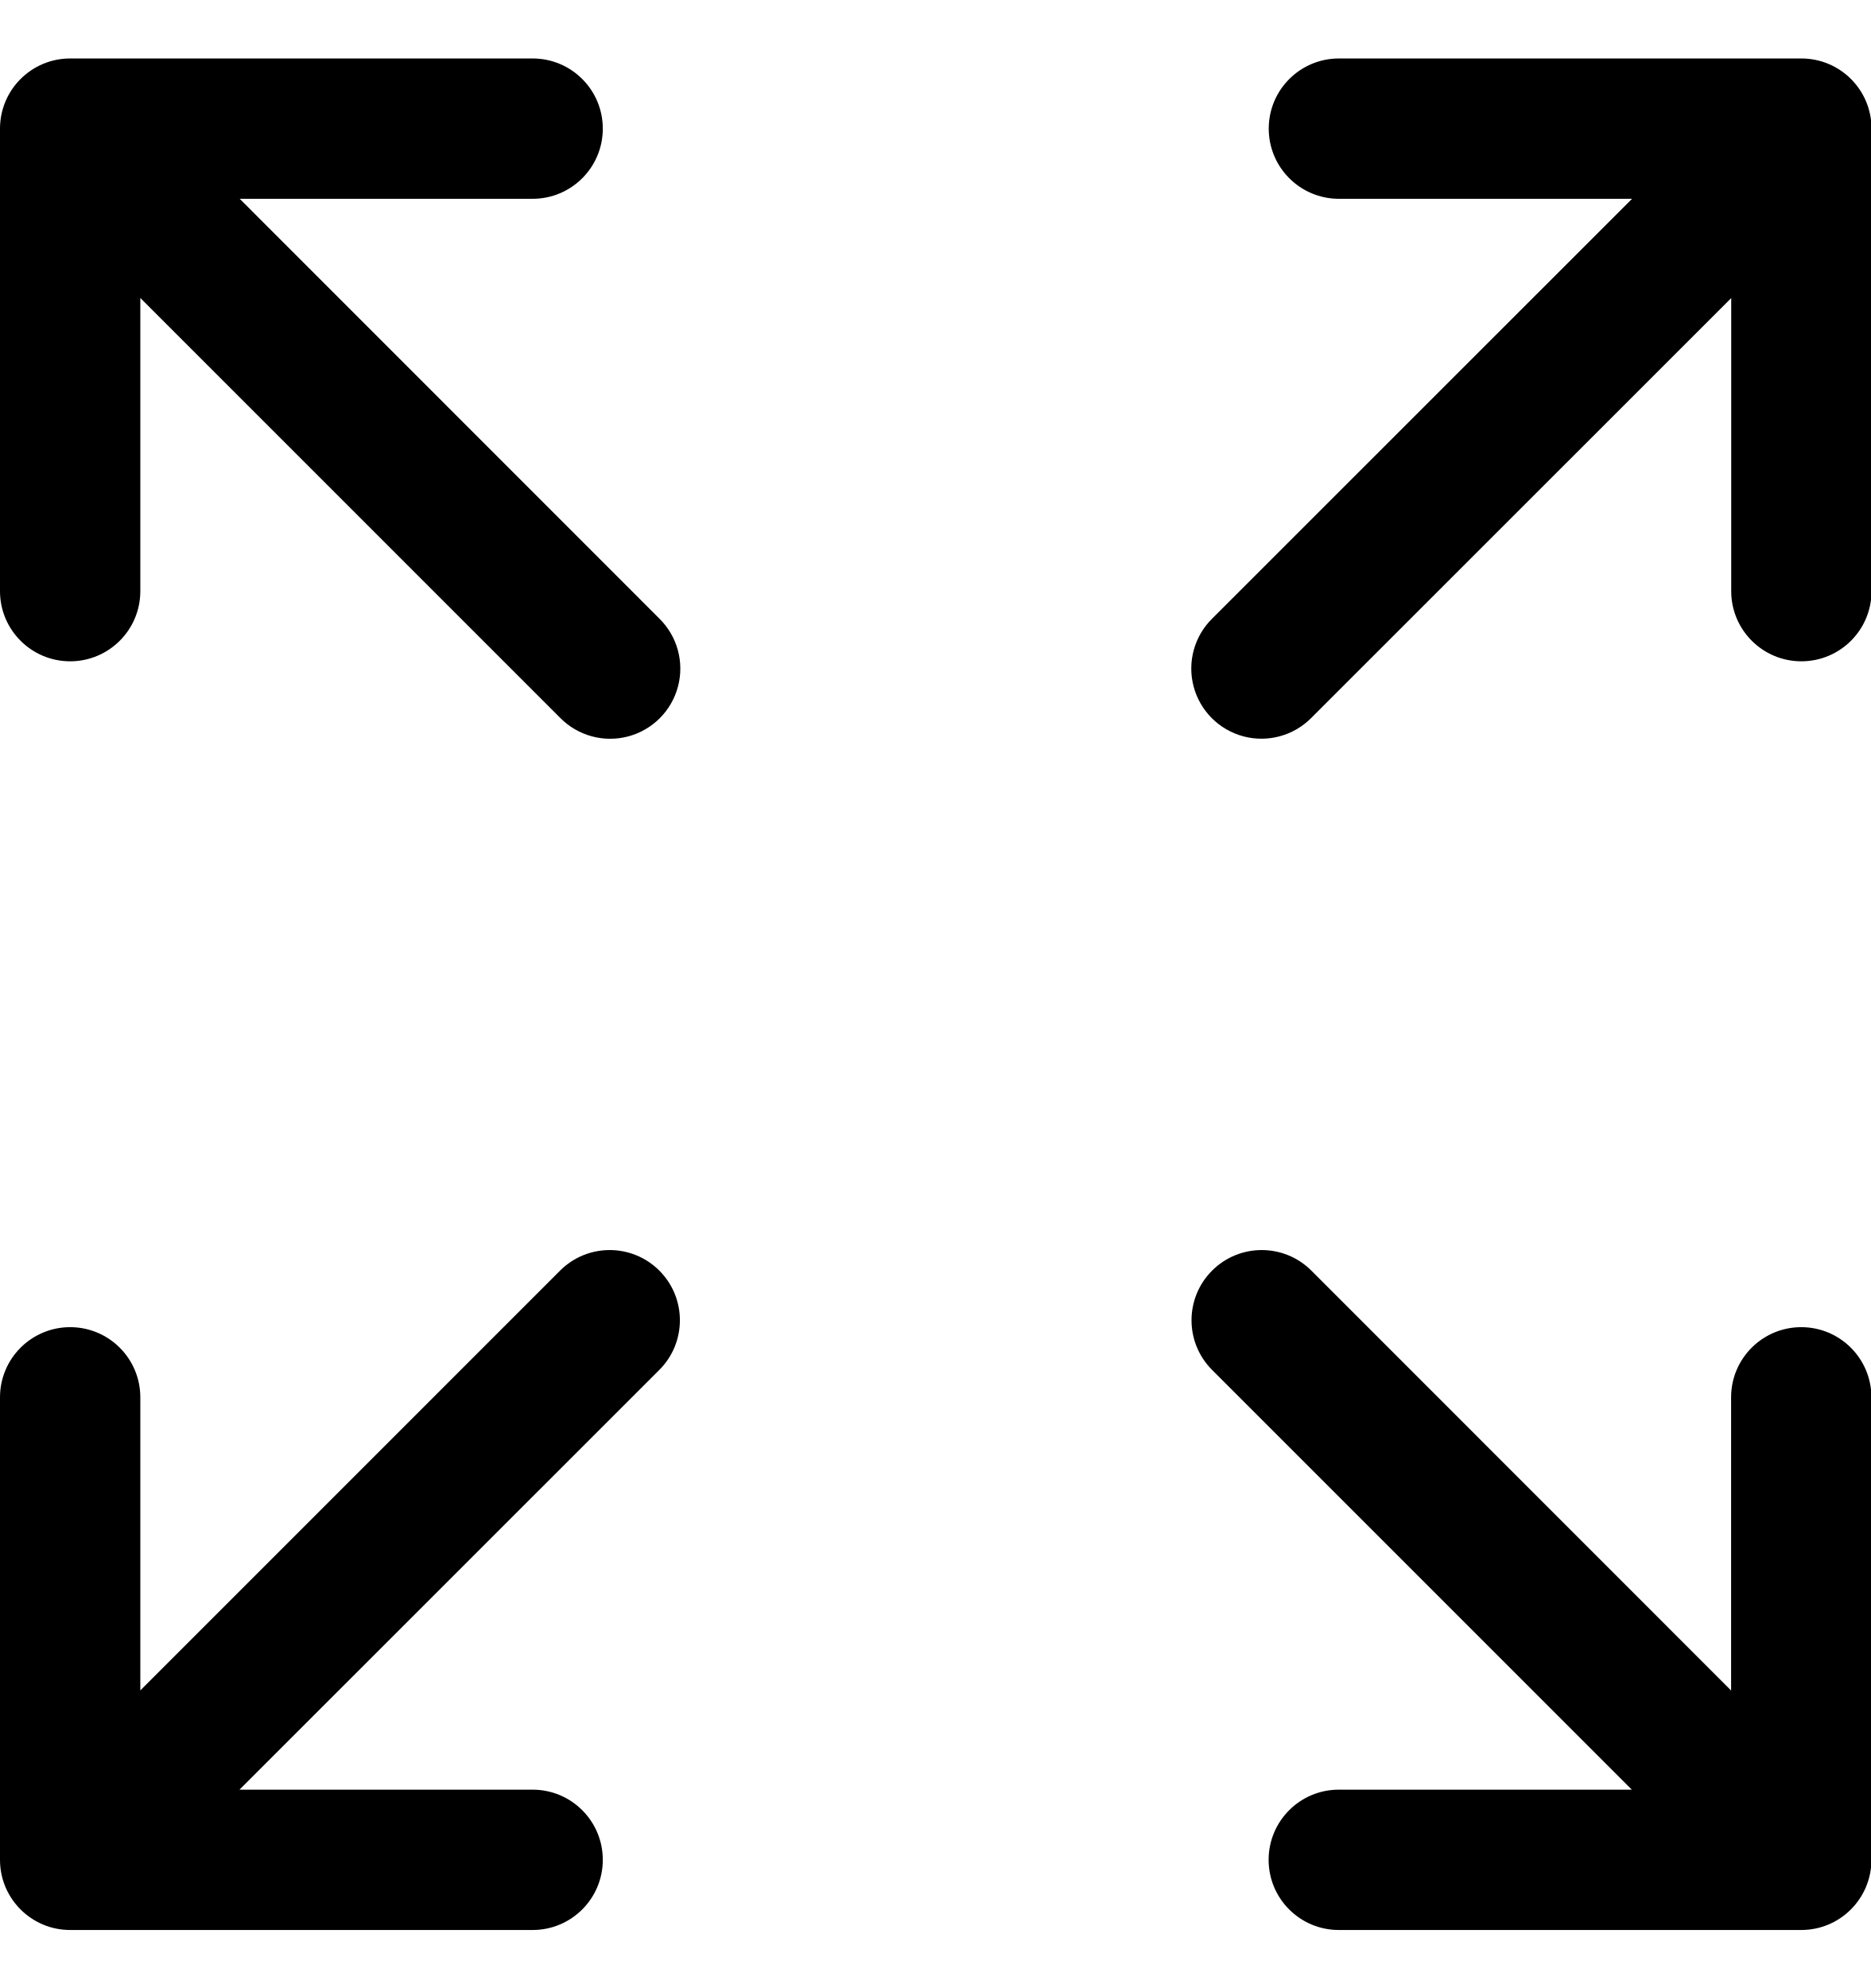
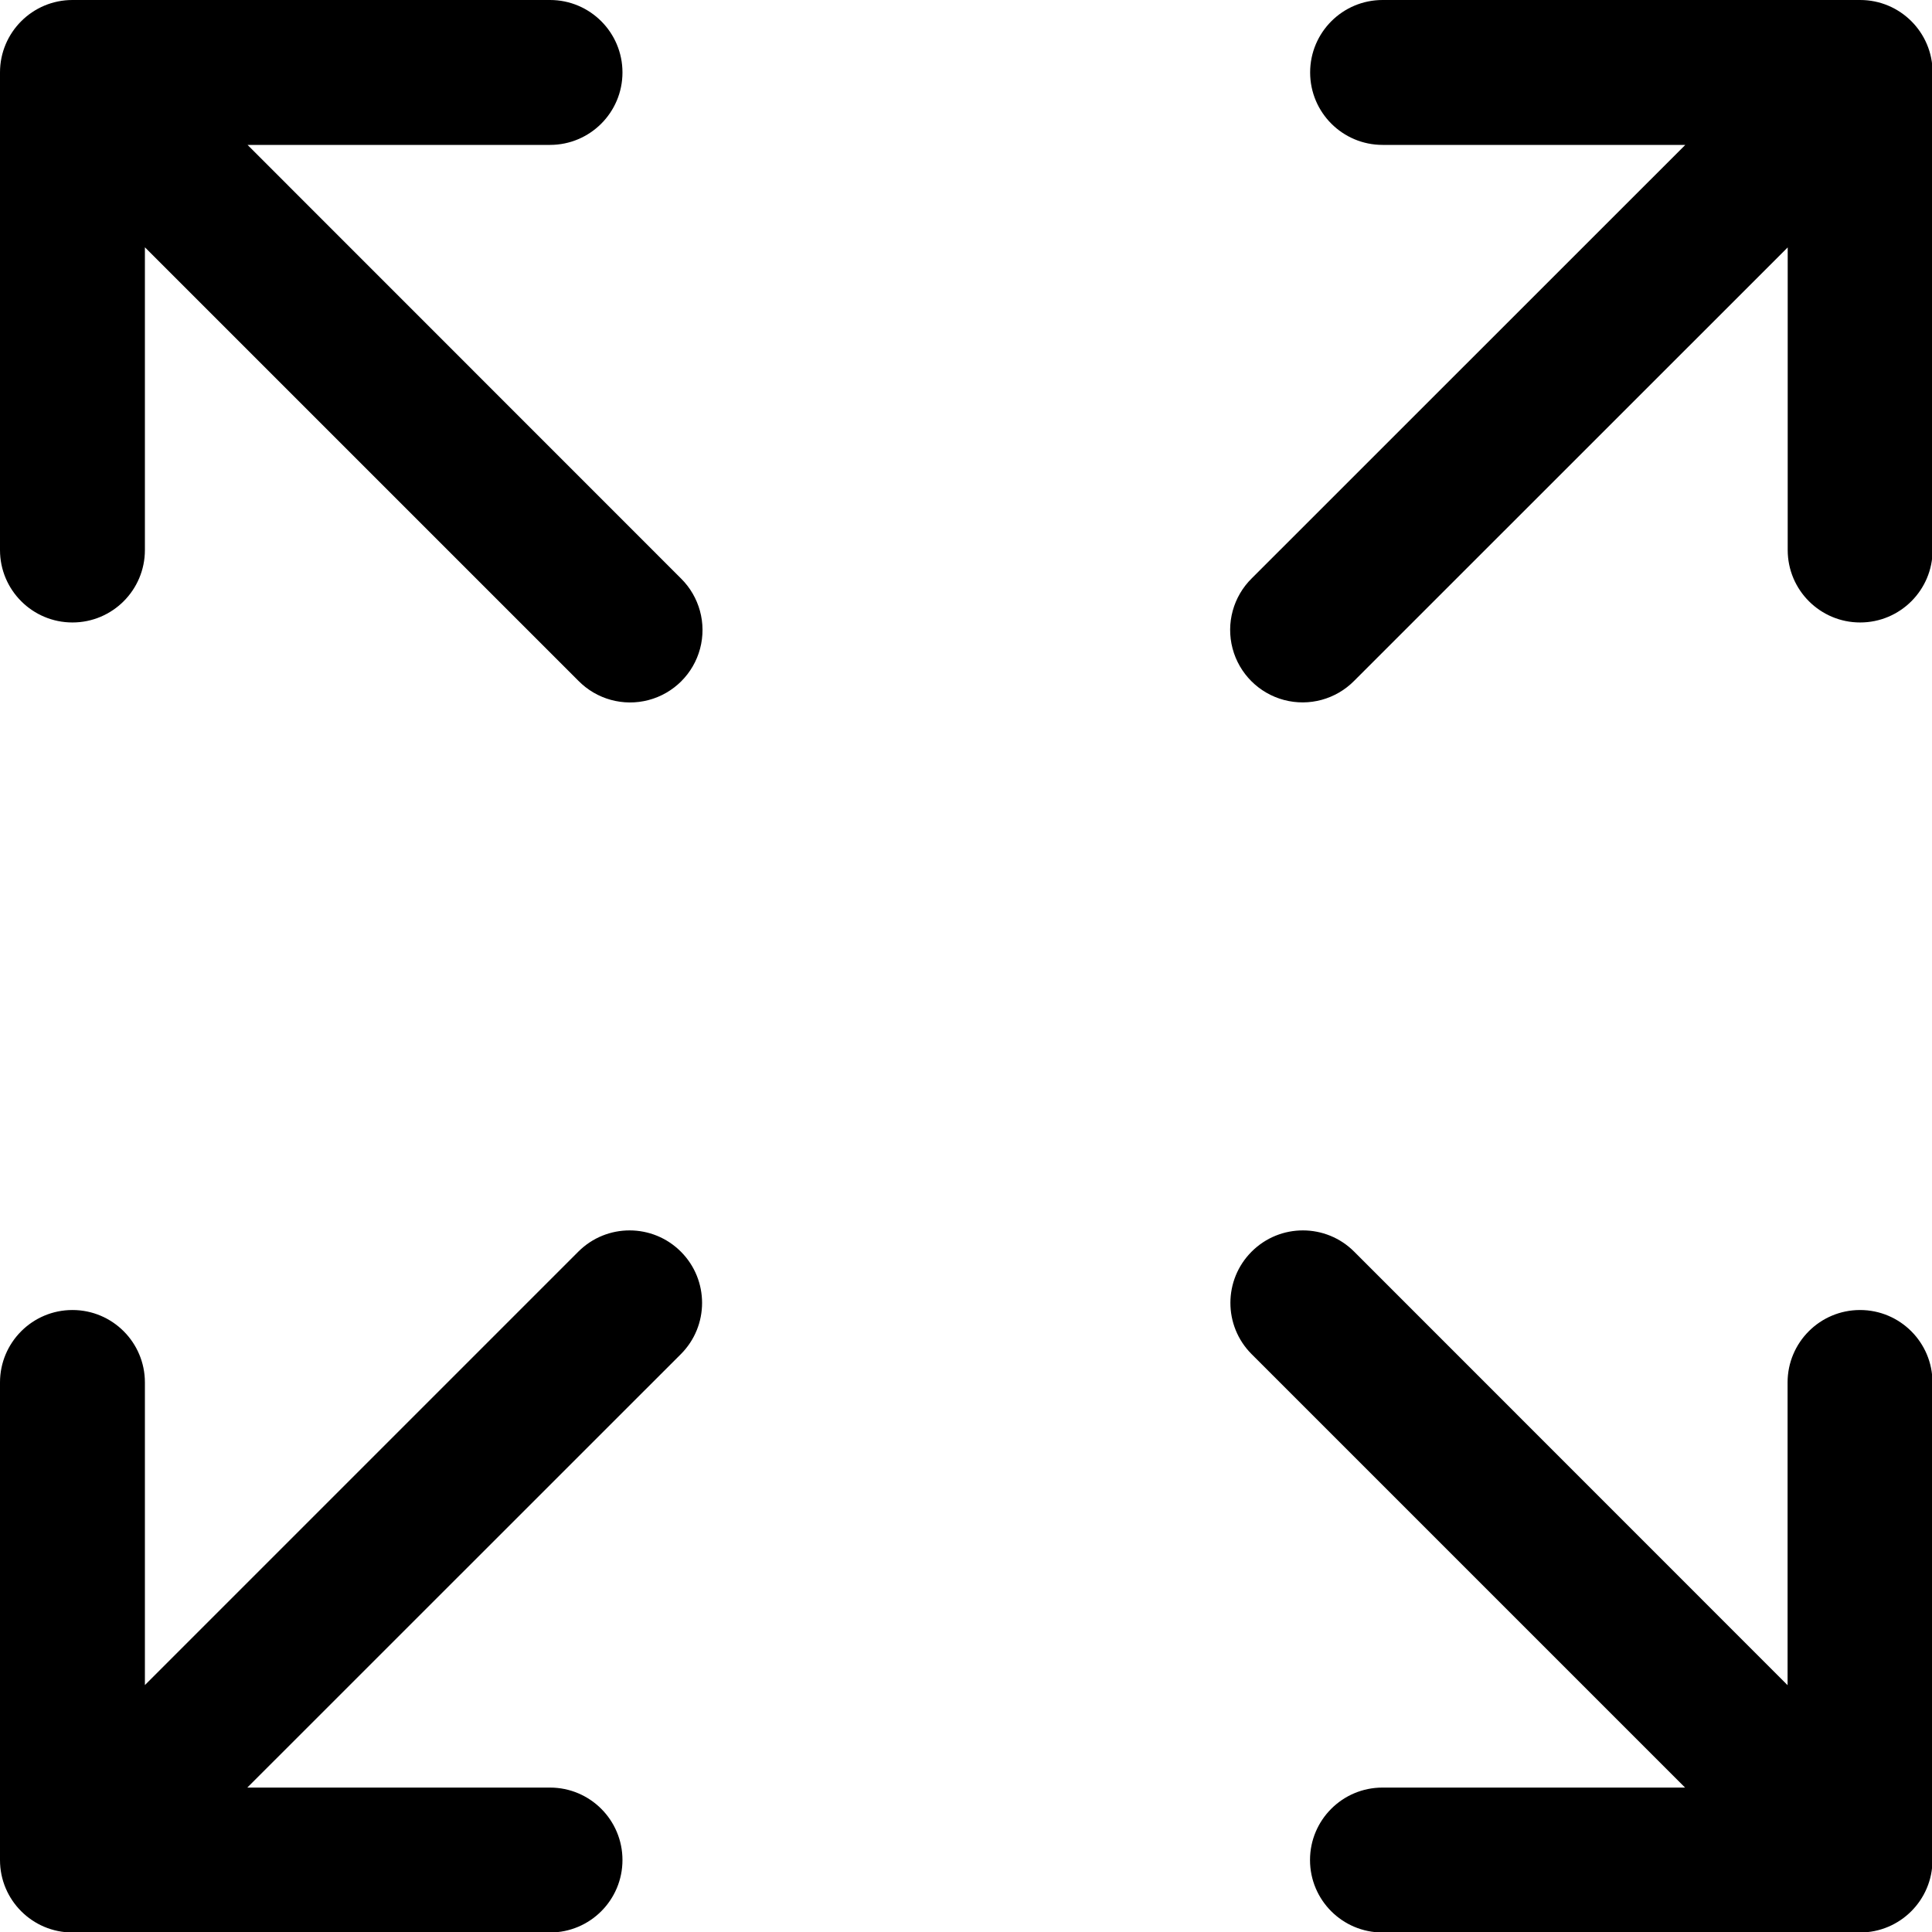
- <svg xmlns="http://www.w3.org/2000/svg" viewBox="0 0 16 17">
-   <path d="M2.049 15.304h2.506a.6.6 0 1 1 0 1.2H.6a.6.6 0 0 1-.6-.6v-3.955a.6.6 0 0 1 1.2 0v2.506l3.59-3.59a.6.6 0 1 1 .848.85l-3.59 3.589zm11.906 0l-3.59-3.59a.6.6 0 1 1 .85-.848l3.589 3.59v-2.507a.6.6 0 1 1 1.2 0v3.955a.6.6 0 0 1-.6.6h-3.955a.6.6 0 0 1 0-1.2h2.506zM2.05 1.7l3.589 3.59a.6.6 0 1 1-.849.848L1.2 2.548v2.507a.6.6 0 1 1-1.2 0V1.1A.6.6 0 0 1 .6.5h3.955a.6.6 0 1 1 0 1.2H2.049zm11.906 0H11.45a.6.6 0 0 1 0-1.2h3.955a.6.6 0 0 1 .6.6v3.955a.6.6 0 0 1-1.2 0V2.549l-3.59 3.589a.6.6 0 1 1-.848-.849l3.59-3.589z" />
+ <svg xmlns="http://www.w3.org/2000/svg" viewBox="0 0 16 16">
+   <path d="M2.049 14.804h2.506a.6.6 0 1 1 0 1.2H.6a.6.6 0 0 1-.6-.6v-3.955a.6.6 0 0 1 1.2 0v2.506l3.59-3.59a.6.6 0 1 1 .848.85l-3.59 3.589zm11.906 0l-3.59-3.59a.6.6 0 1 1 .85-.848l3.589 3.59v-2.507a.6.6 0 1 1 1.2 0v3.955a.6.6 0 0 1-.6.6h-3.955a.6.6 0 0 1 0-1.2h2.506zM2.05 1.2l3.589 3.59a.6.6 0 1 1-.849.848L1.2 2.048v2.507a.6.6 0 1 1-1.2 0V.6A.6.6 0 0 1 .6 0h3.955a.6.6 0 1 1 0 1.2H2.049zm11.906 0H11.45a.6.6 0 0 1 0-1.2h3.955a.6.6 0 0 1 .6.6v3.955a.6.6 0 0 1-1.2 0V2.049l-3.59 3.589a.6.6 0 1 1-.848-.849l3.59-3.589z" />
</svg>
